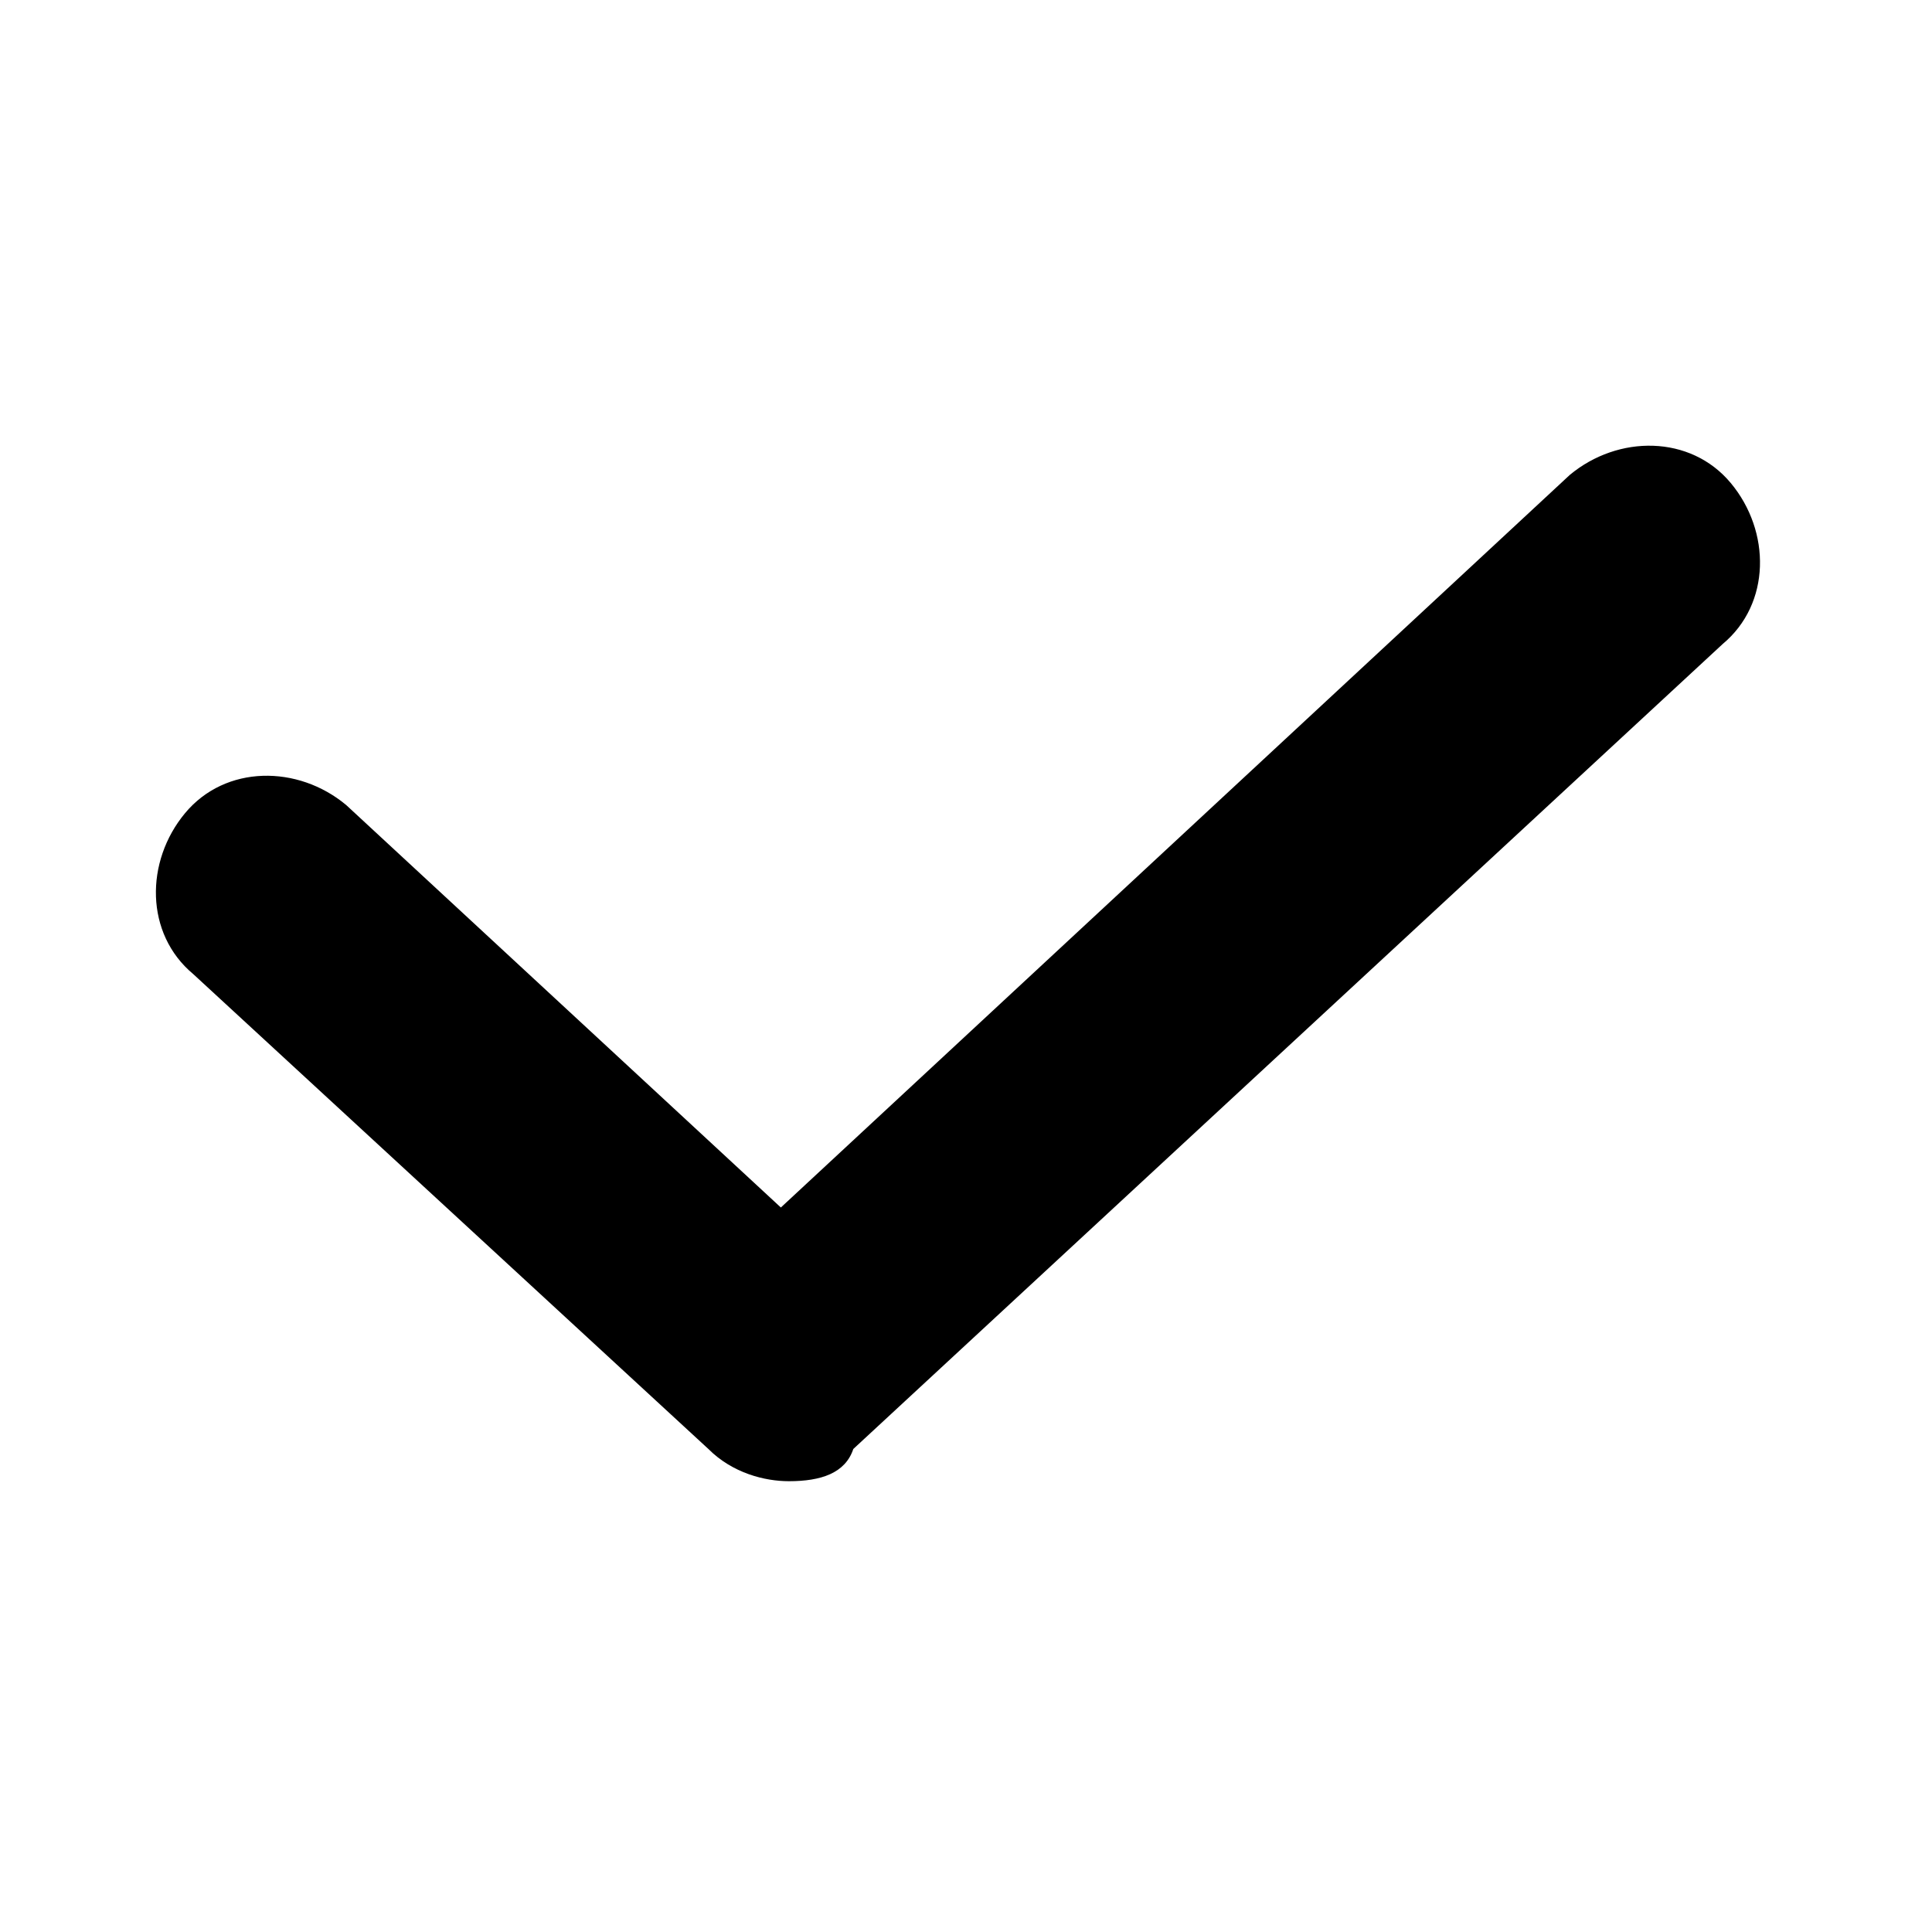
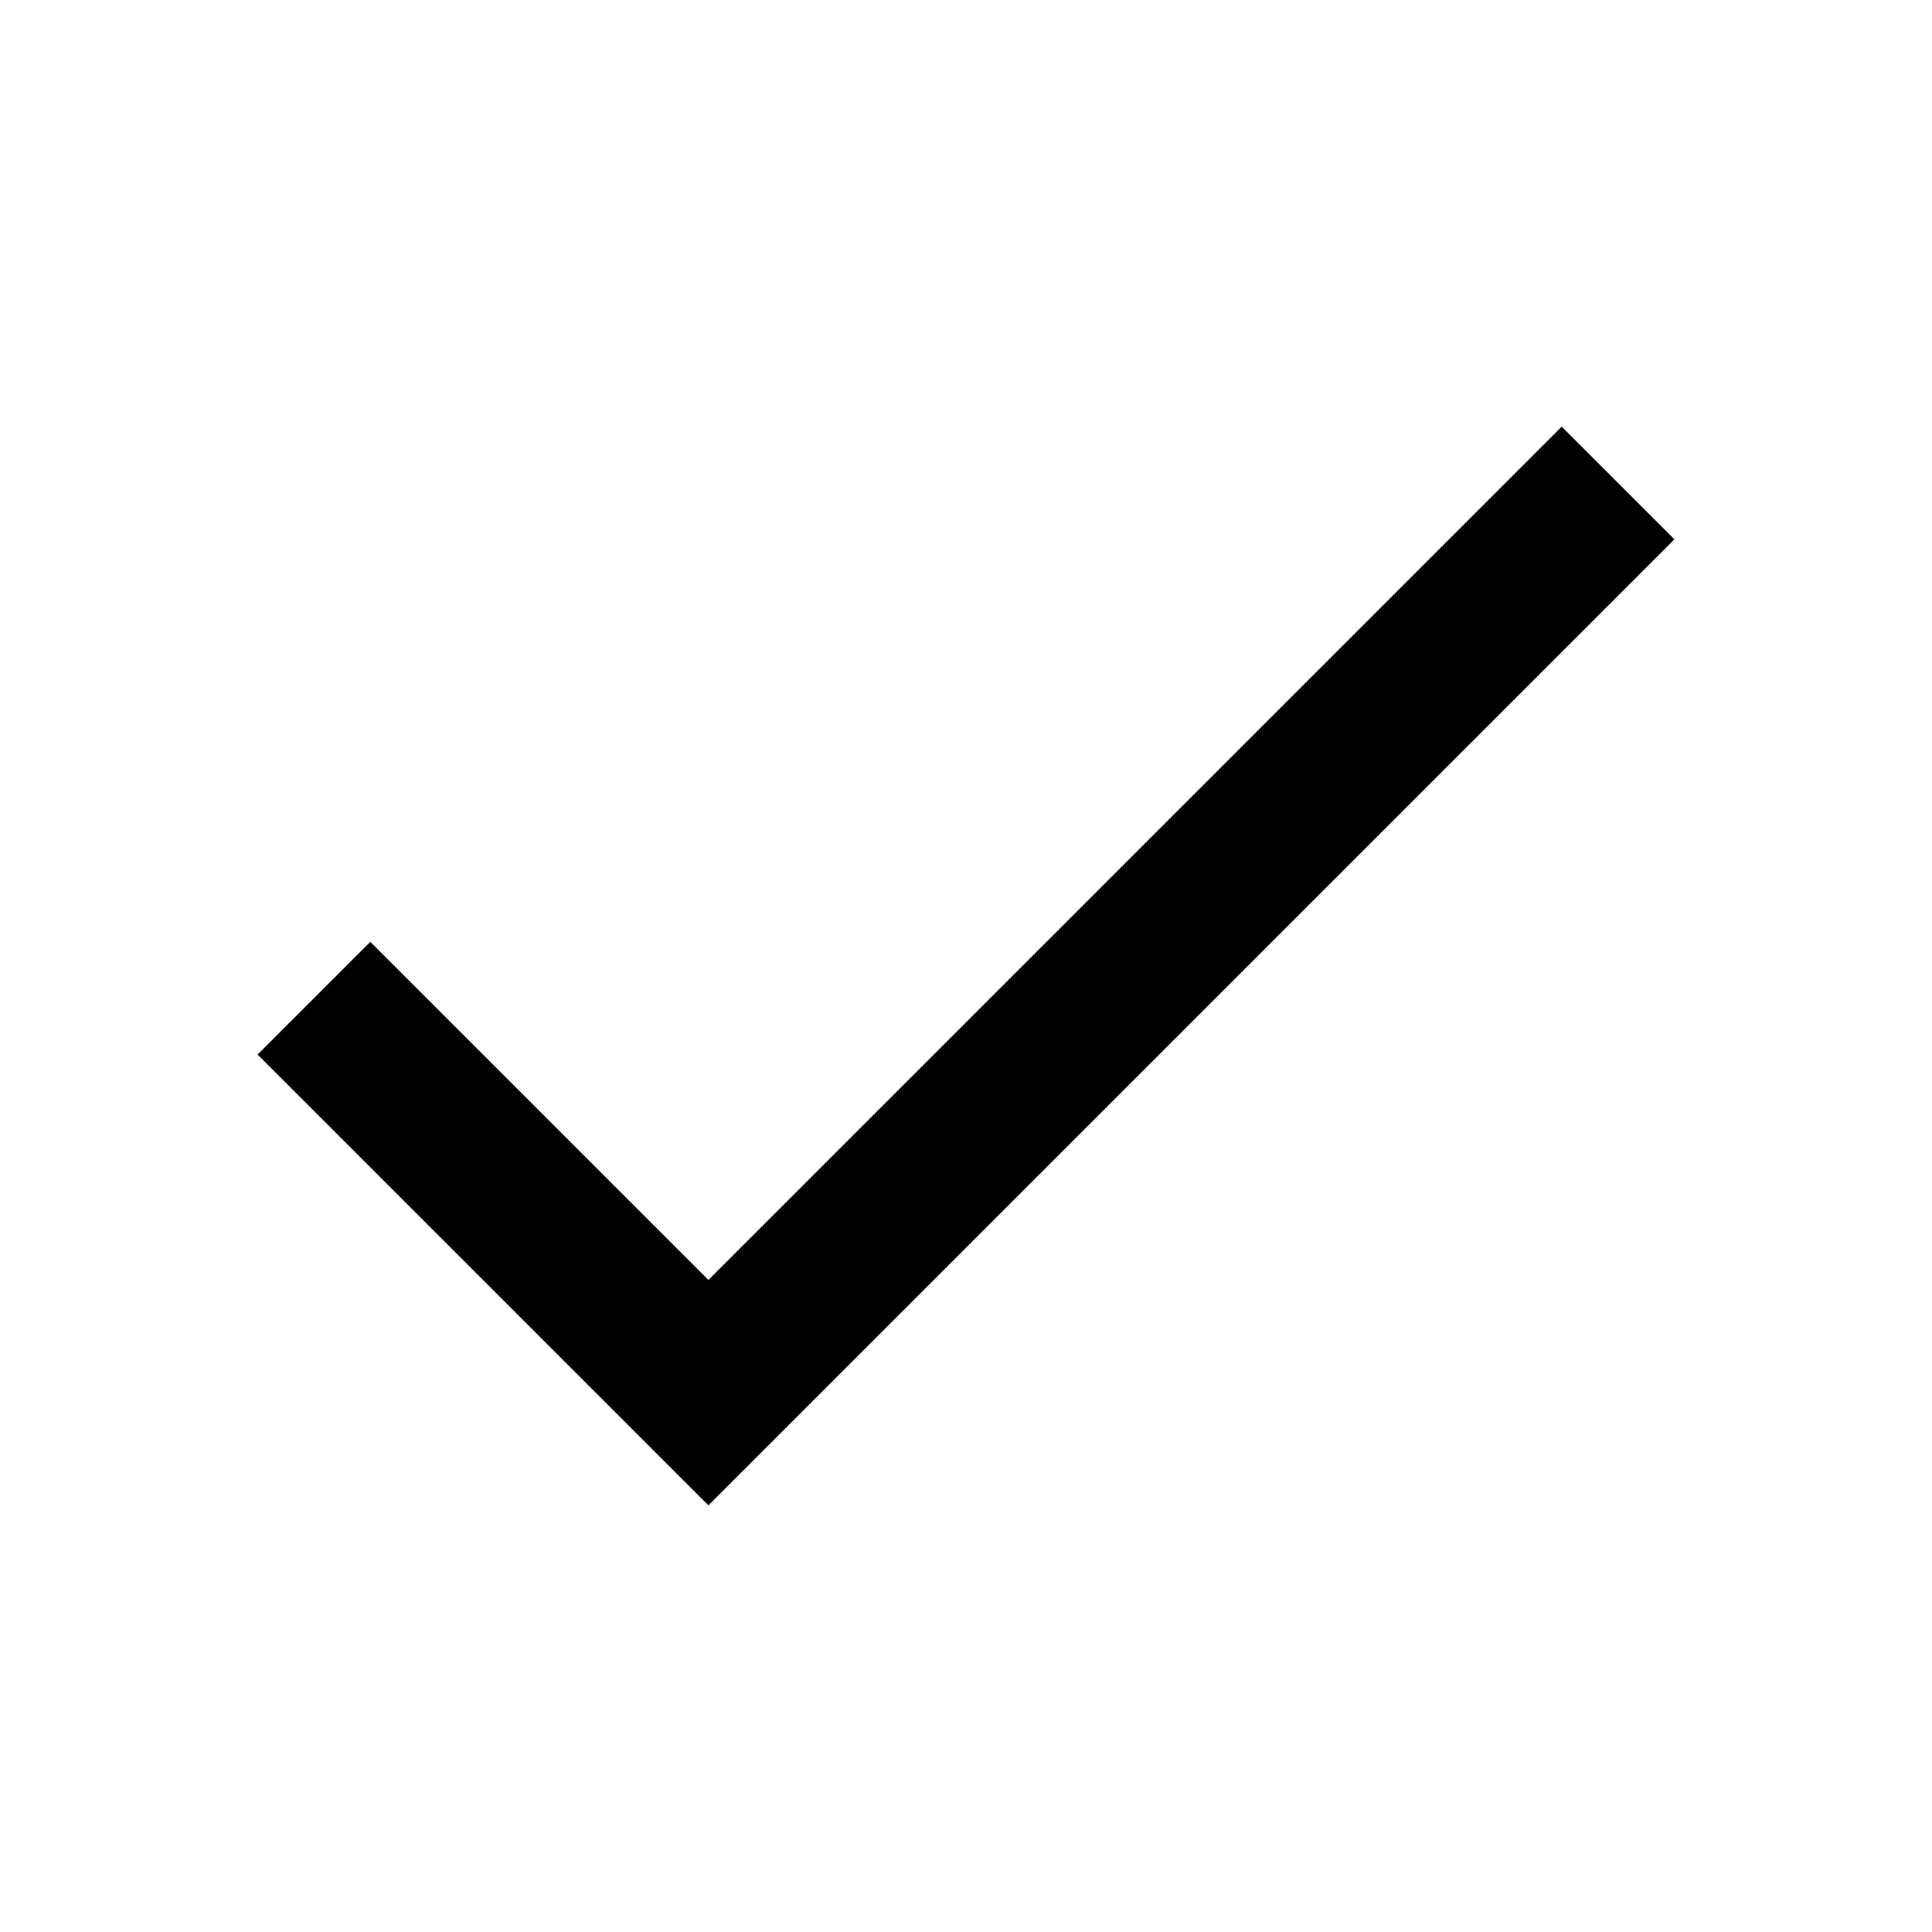
- <svg xmlns="http://www.w3.org/2000/svg" version="1.1" x="0px" y="0px" viewBox="107 89.1 24 24" enable-background="new 107 89.1 24 24" xml:space="preserve">
-   <g id="Layer_1">
-     <g>
-       <path d="M116.8,107.5c-0.3,0-0.7-0.1-1-0.4l-6.4-5.9c-0.6-0.5-0.6-1.4-0.1-2c0.5-0.6,1.4-0.6,2-0.1l5.4,5l9.8-9.1    c0.6-0.5,1.5-0.5,2,0.1s0.5,1.5-0.1,2l-10.8,10C117.5,107.4,117.2,107.5,116.8,107.5z" />
-     </g>
-   </g>
-   <g id="Layer_2">
- </g>
+ <svg xmlns="http://www.w3.org/2000/svg" version="1.1" id="Layer_1" x="0px" y="0px" viewBox="223 12.9 24 24" enable-background="new 223 12.9 24 24" xml:space="preserve">
+   <path d="M231.8,28.8l-4.2-4.2l-1.4,1.4l5.6,5.6l12-12l-1.4-1.4L231.8,28.8z" />
</svg>
